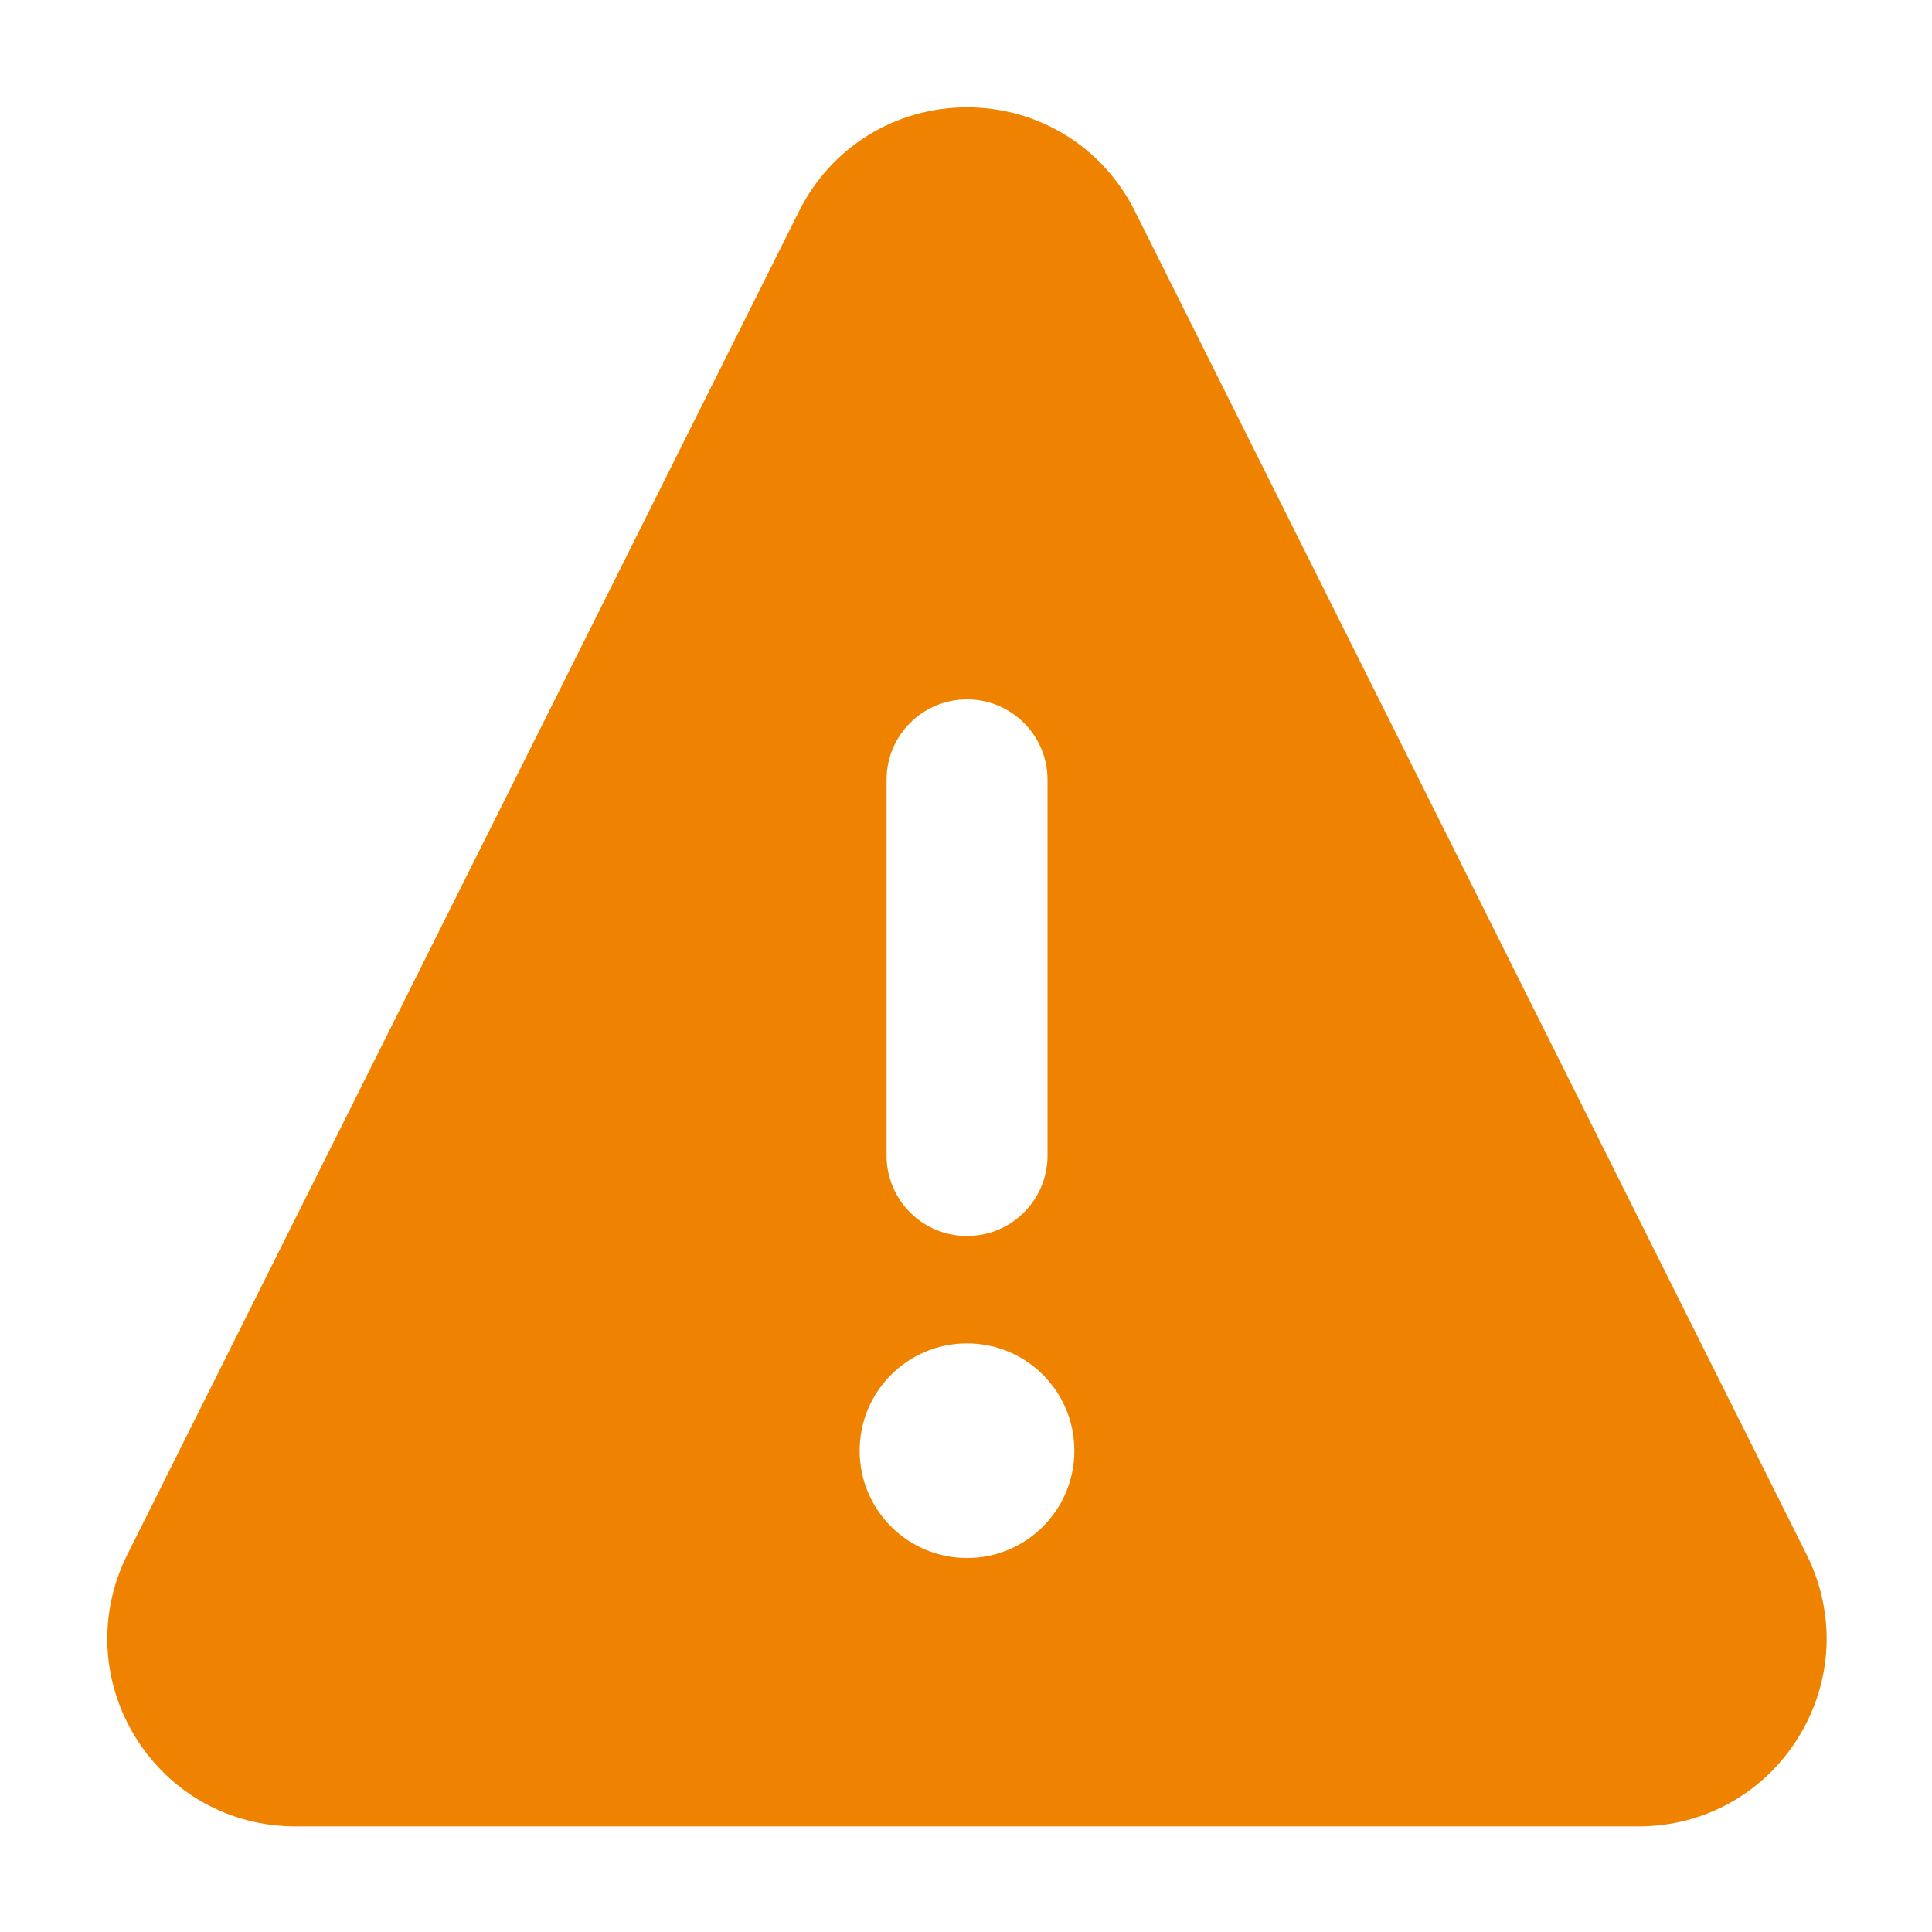
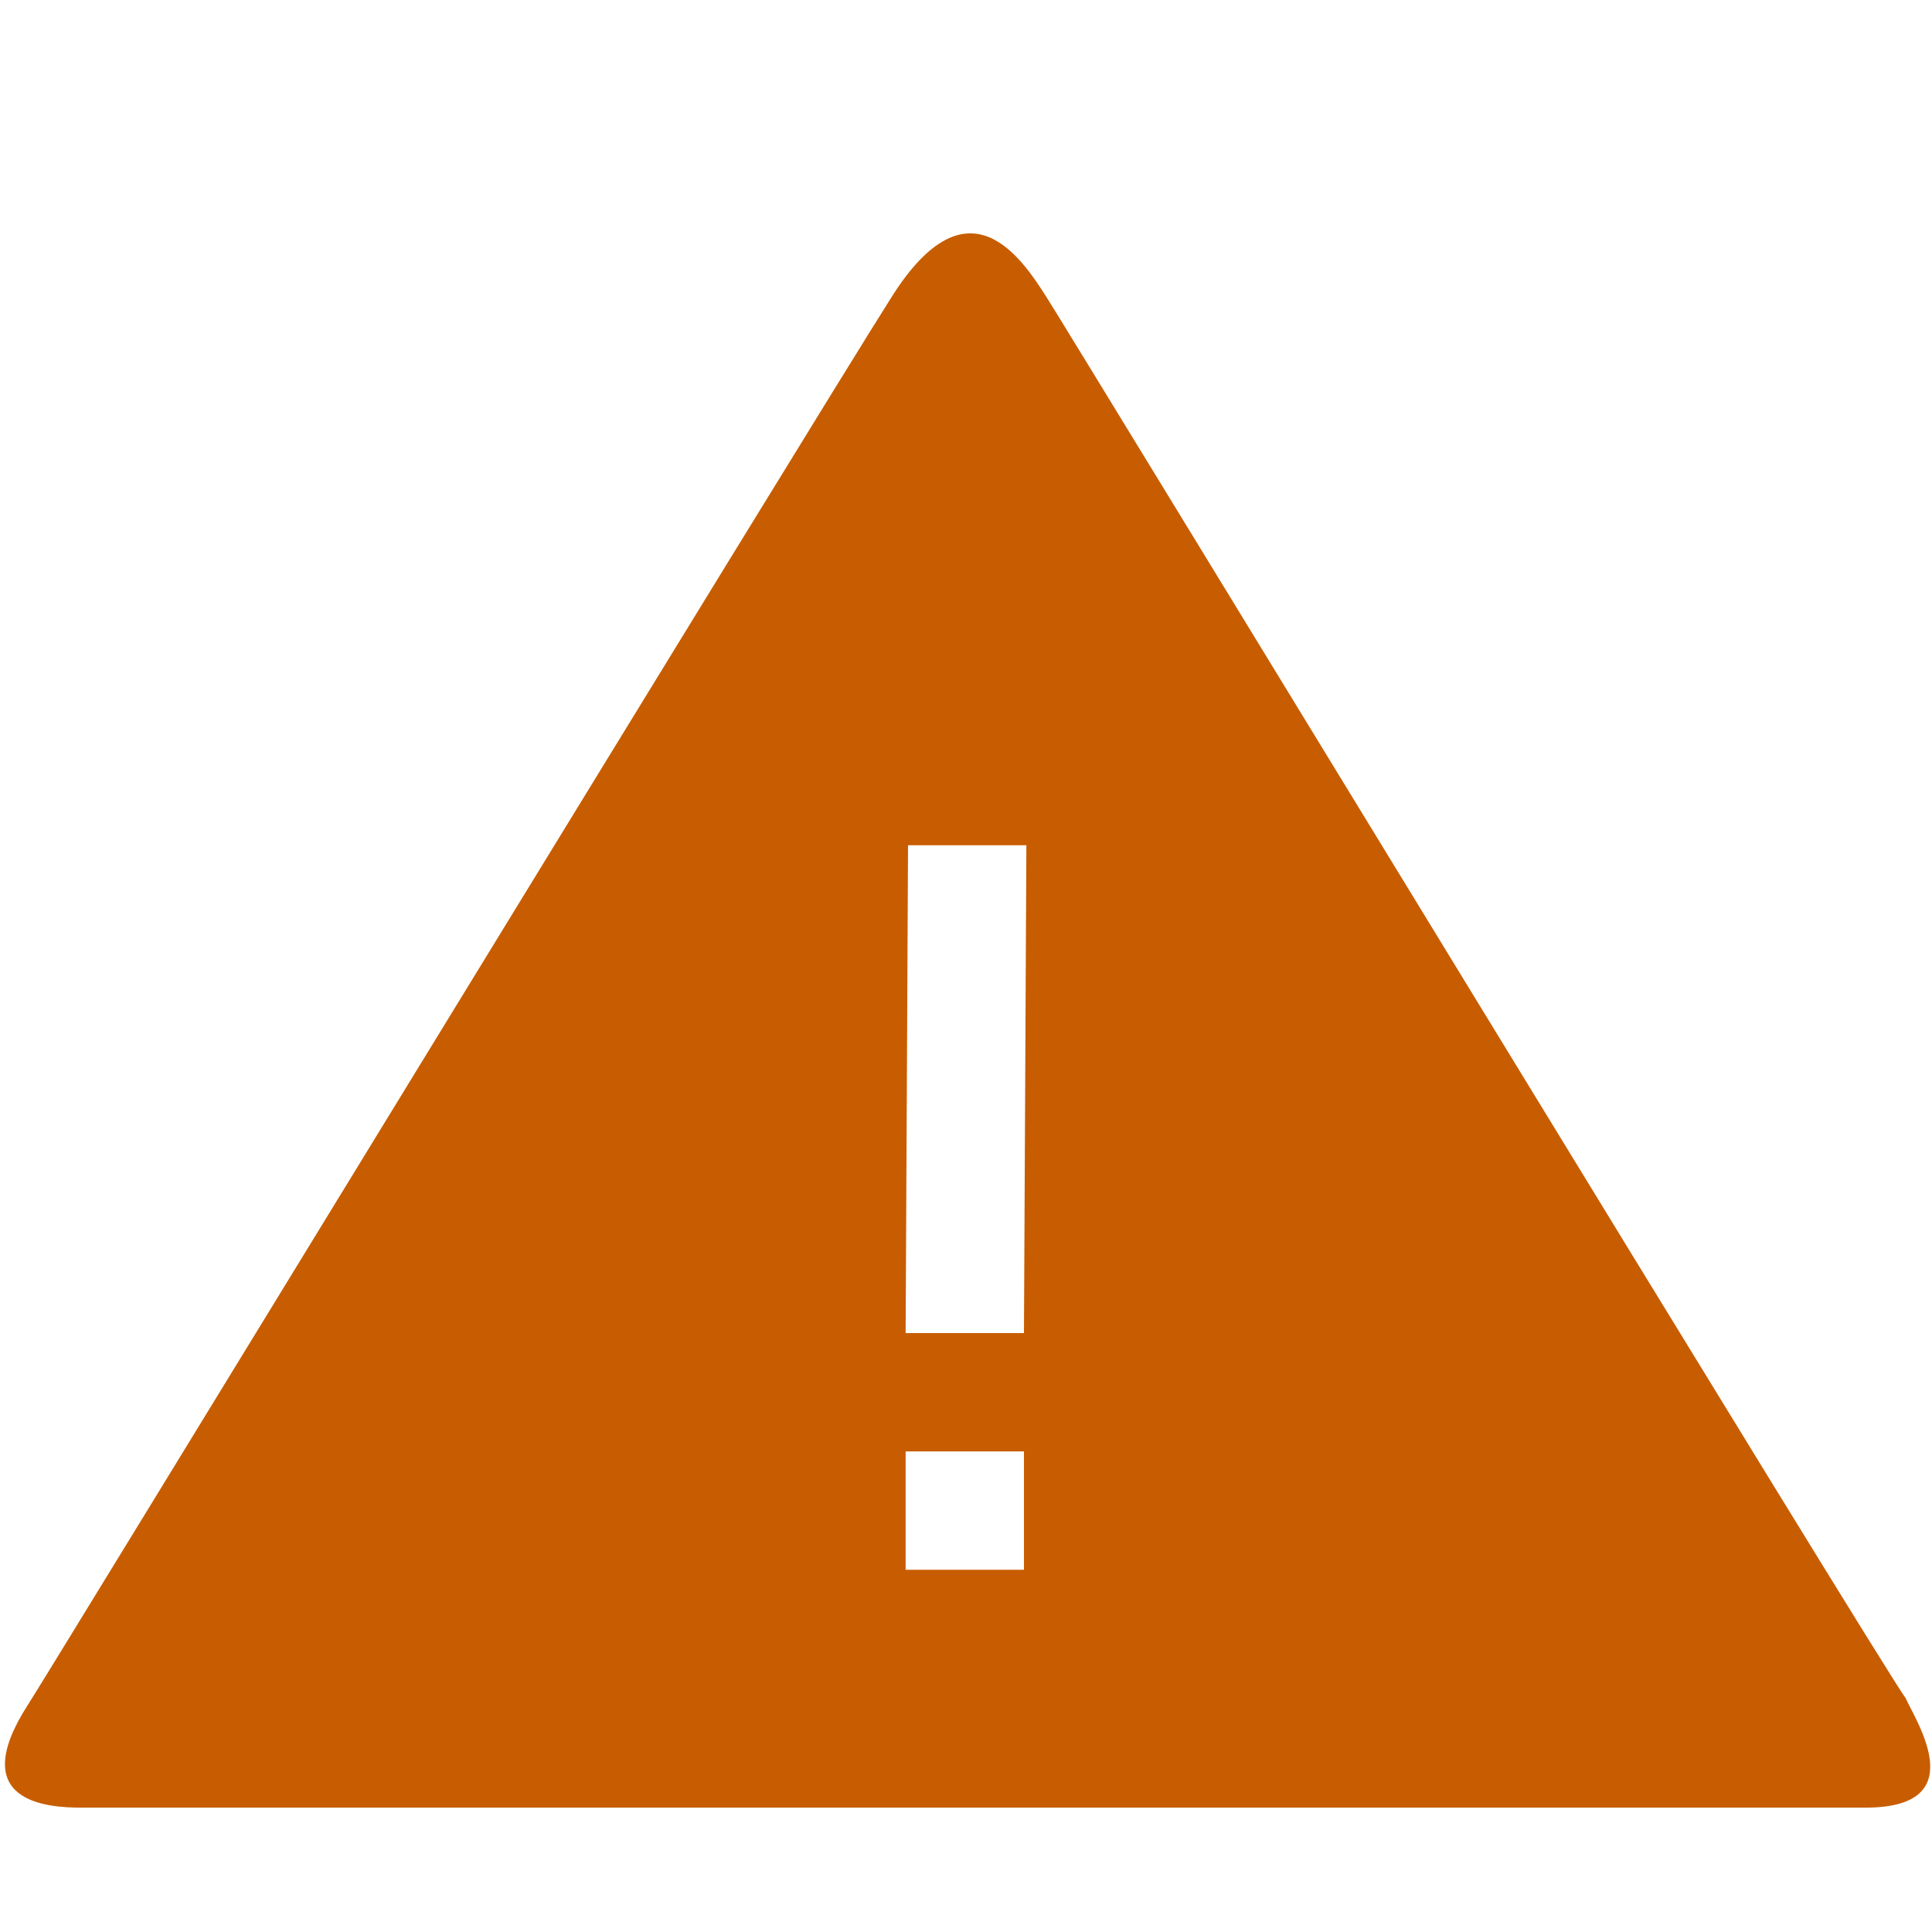
<svg xmlns="http://www.w3.org/2000/svg" width="24" height="24" viewBox="0 0 24 24" fill="none">
-   <path d="M22.443 19.313L14.098 2.623C13.701 1.827 12.901 1.333 12.013 1.333C11.124 1.333 10.325 1.827 9.927 2.622L1.581 19.313C1.217 20.041 1.255 20.889 1.683 21.581C2.111 22.274 2.853 22.688 3.667 22.688H20.357C21.171 22.688 21.913 22.274 22.341 21.581C22.769 20.889 22.807 20.041 22.443 19.313ZM11.013 9.688C11.013 9.135 11.46 8.688 12.013 8.688C12.565 8.688 13.013 9.135 13.013 9.688V14.354C13.013 14.907 12.565 15.354 12.013 15.354C11.46 15.354 11.013 14.907 11.013 14.354V9.688ZM12.013 19.354C11.276 19.354 10.679 18.758 10.679 18.021C10.679 17.284 11.276 16.688 12.013 16.688C12.749 16.688 13.346 17.284 13.346 18.021C13.346 18.758 12.749 19.354 12.013 19.354Z" fill="#EF8300" />
+   <path d="M23.67 21.09C23.475 20.865 13.29 4.14 12.99 3.675C12.69 3.21 12.03 2.19 11.085 3.675C10.14 5.16 0.36 21.18 0.345 21.18C-0.435 22.395 0.6 22.455 1.005 22.455C1.425 22.455 21.63 22.455 23.145 22.455C24.525 22.47 23.805 21.39 23.67 21.09ZM12.72 19.5H11.25V18.03H12.72V19.5ZM12.72 16.56H11.25L11.28 10.5H12.75L12.72 16.56Z" fill="#C75D00" />
</svg>
